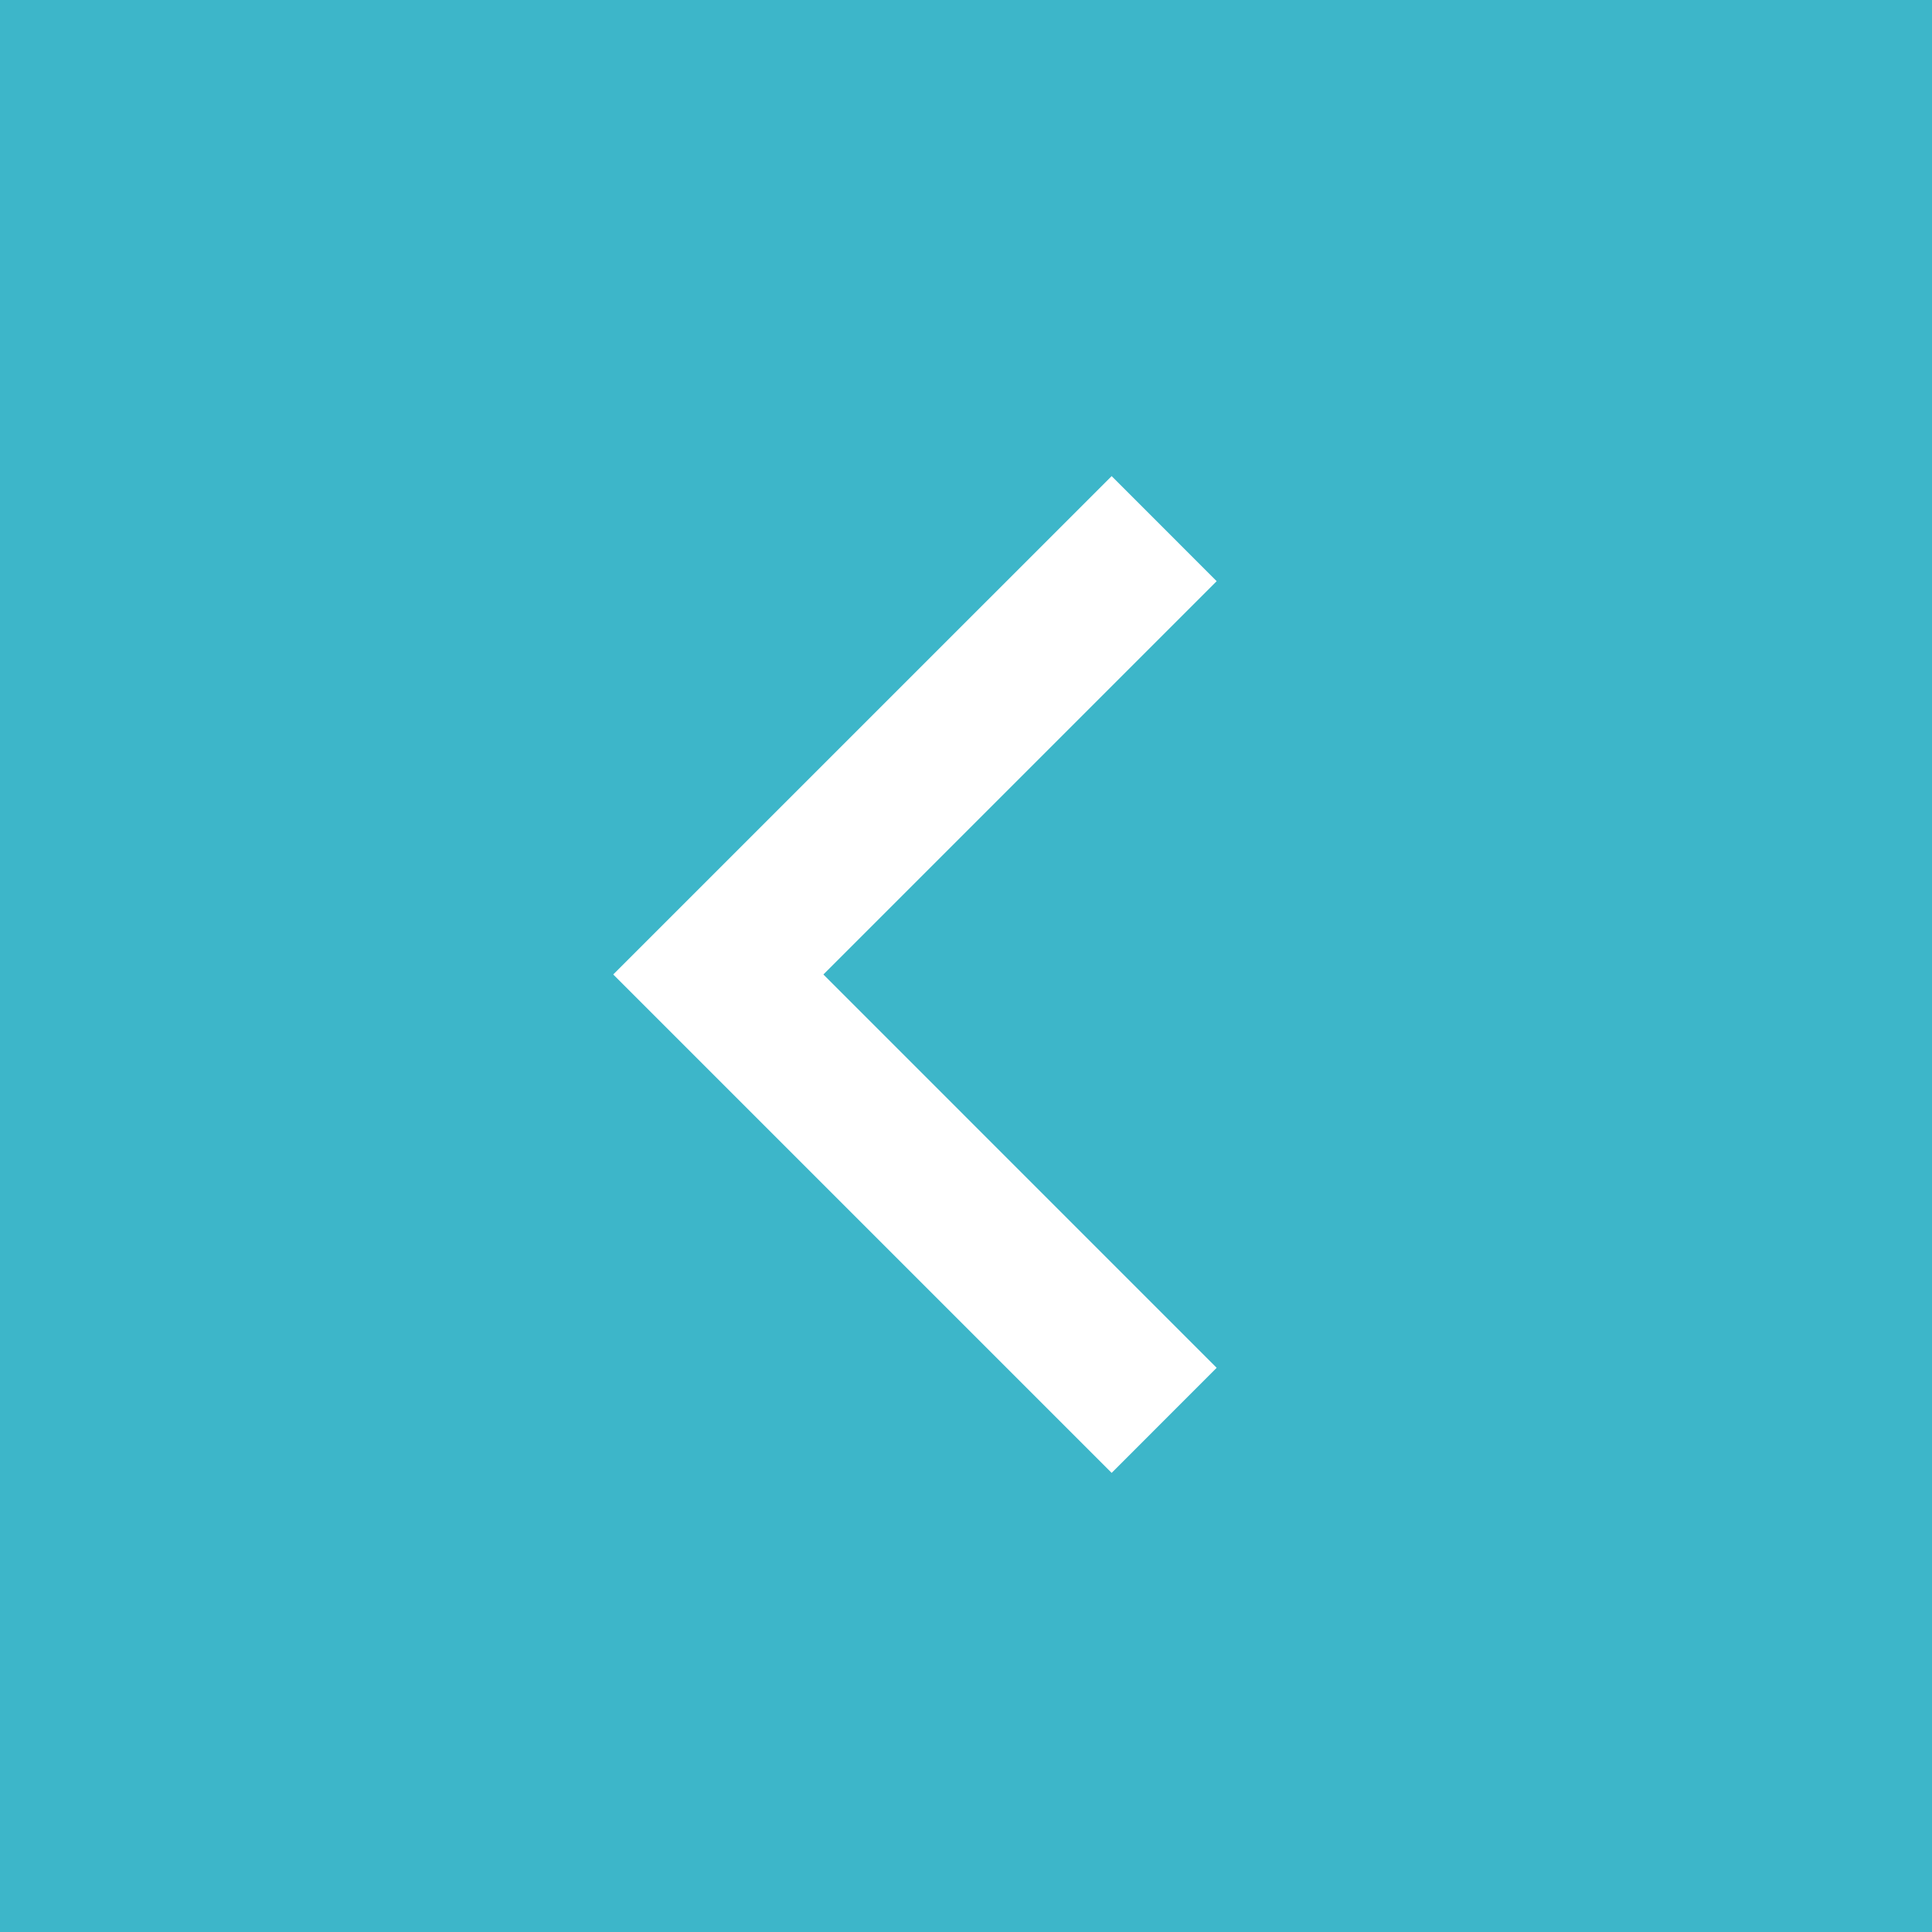
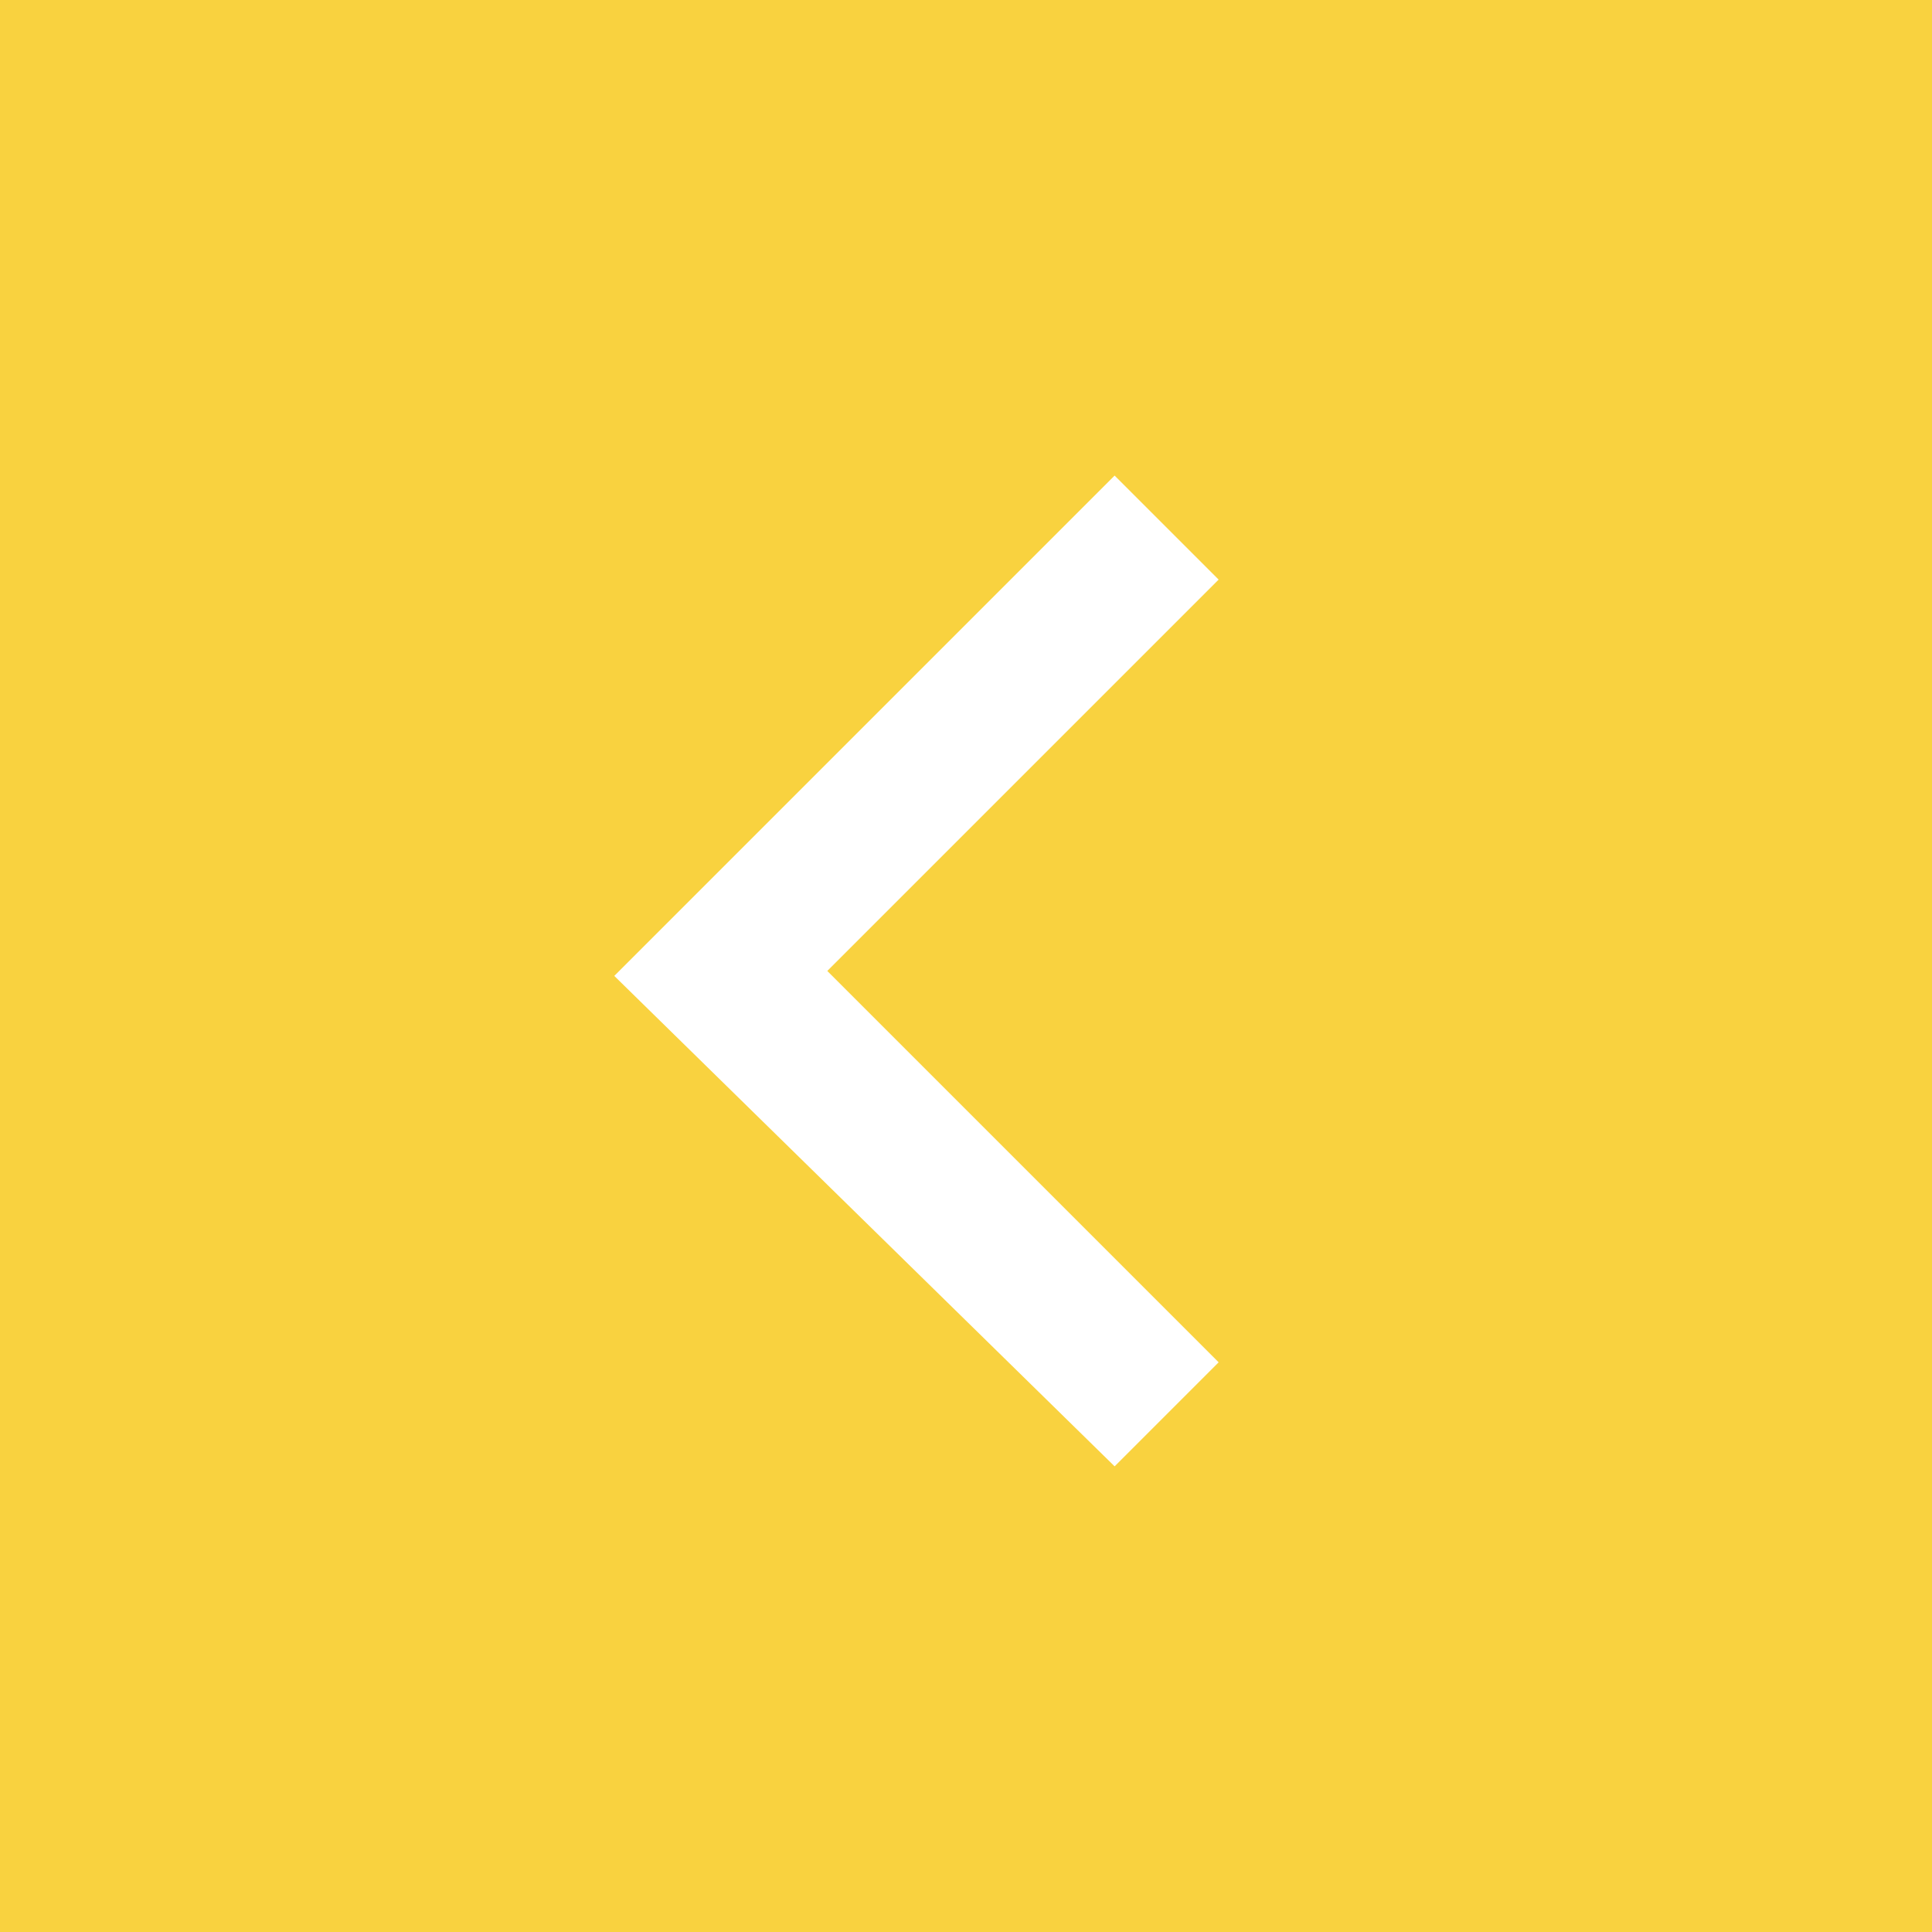
- <svg xmlns="http://www.w3.org/2000/svg" width="39px" height="39px" viewBox="0 0 39 39" version="1.1">
-   <g id="Desktop" stroke="none" stroke-width="1" fill="none" fill-rule="evenodd">
-     <g id="pmg-desktop" transform="translate(-849, -4849)" fill="#3DB6C9">
+ <svg xmlns="http://www.w3.org/2000/svg" version="1.1" id="Layer_1" x="0px" y="0px" viewBox="0 0 39 39" style="enable-background:new 0 0 39 39;" xml:space="preserve">
+   <style type="text/css">
+ 	.st0{fill-rule:evenodd;clip-rule:evenodd;fill:#F9D23F;}
+ </style>
+   <g id="Desktop">
+     <g id="pmg-desktop" transform="translate(-849, -4849)">
      <g id="Work" transform="translate(0, 2991)">
-         <path d="M849,1897 L888,1897 L888,1858 L849,1858 L849,1897 Z M861.379,1877.671 L871.44,1867.611 L873.56,1869.732 L865.621,1877.671 L873.56,1885.611 L871.44,1887.732 L861.379,1877.671 Z" id="Fill-1" />
+         <path id="Fill-1" class="st0" d="M849,1897h39v-39h-39V1897z M861.4,1877.7l10.1-10.1l2.1,2.1l-7.9,7.9l7.9,7.9l-2.1,2.1     L861.4,1877.7z" />
      </g>
    </g>
  </g>
</svg>
